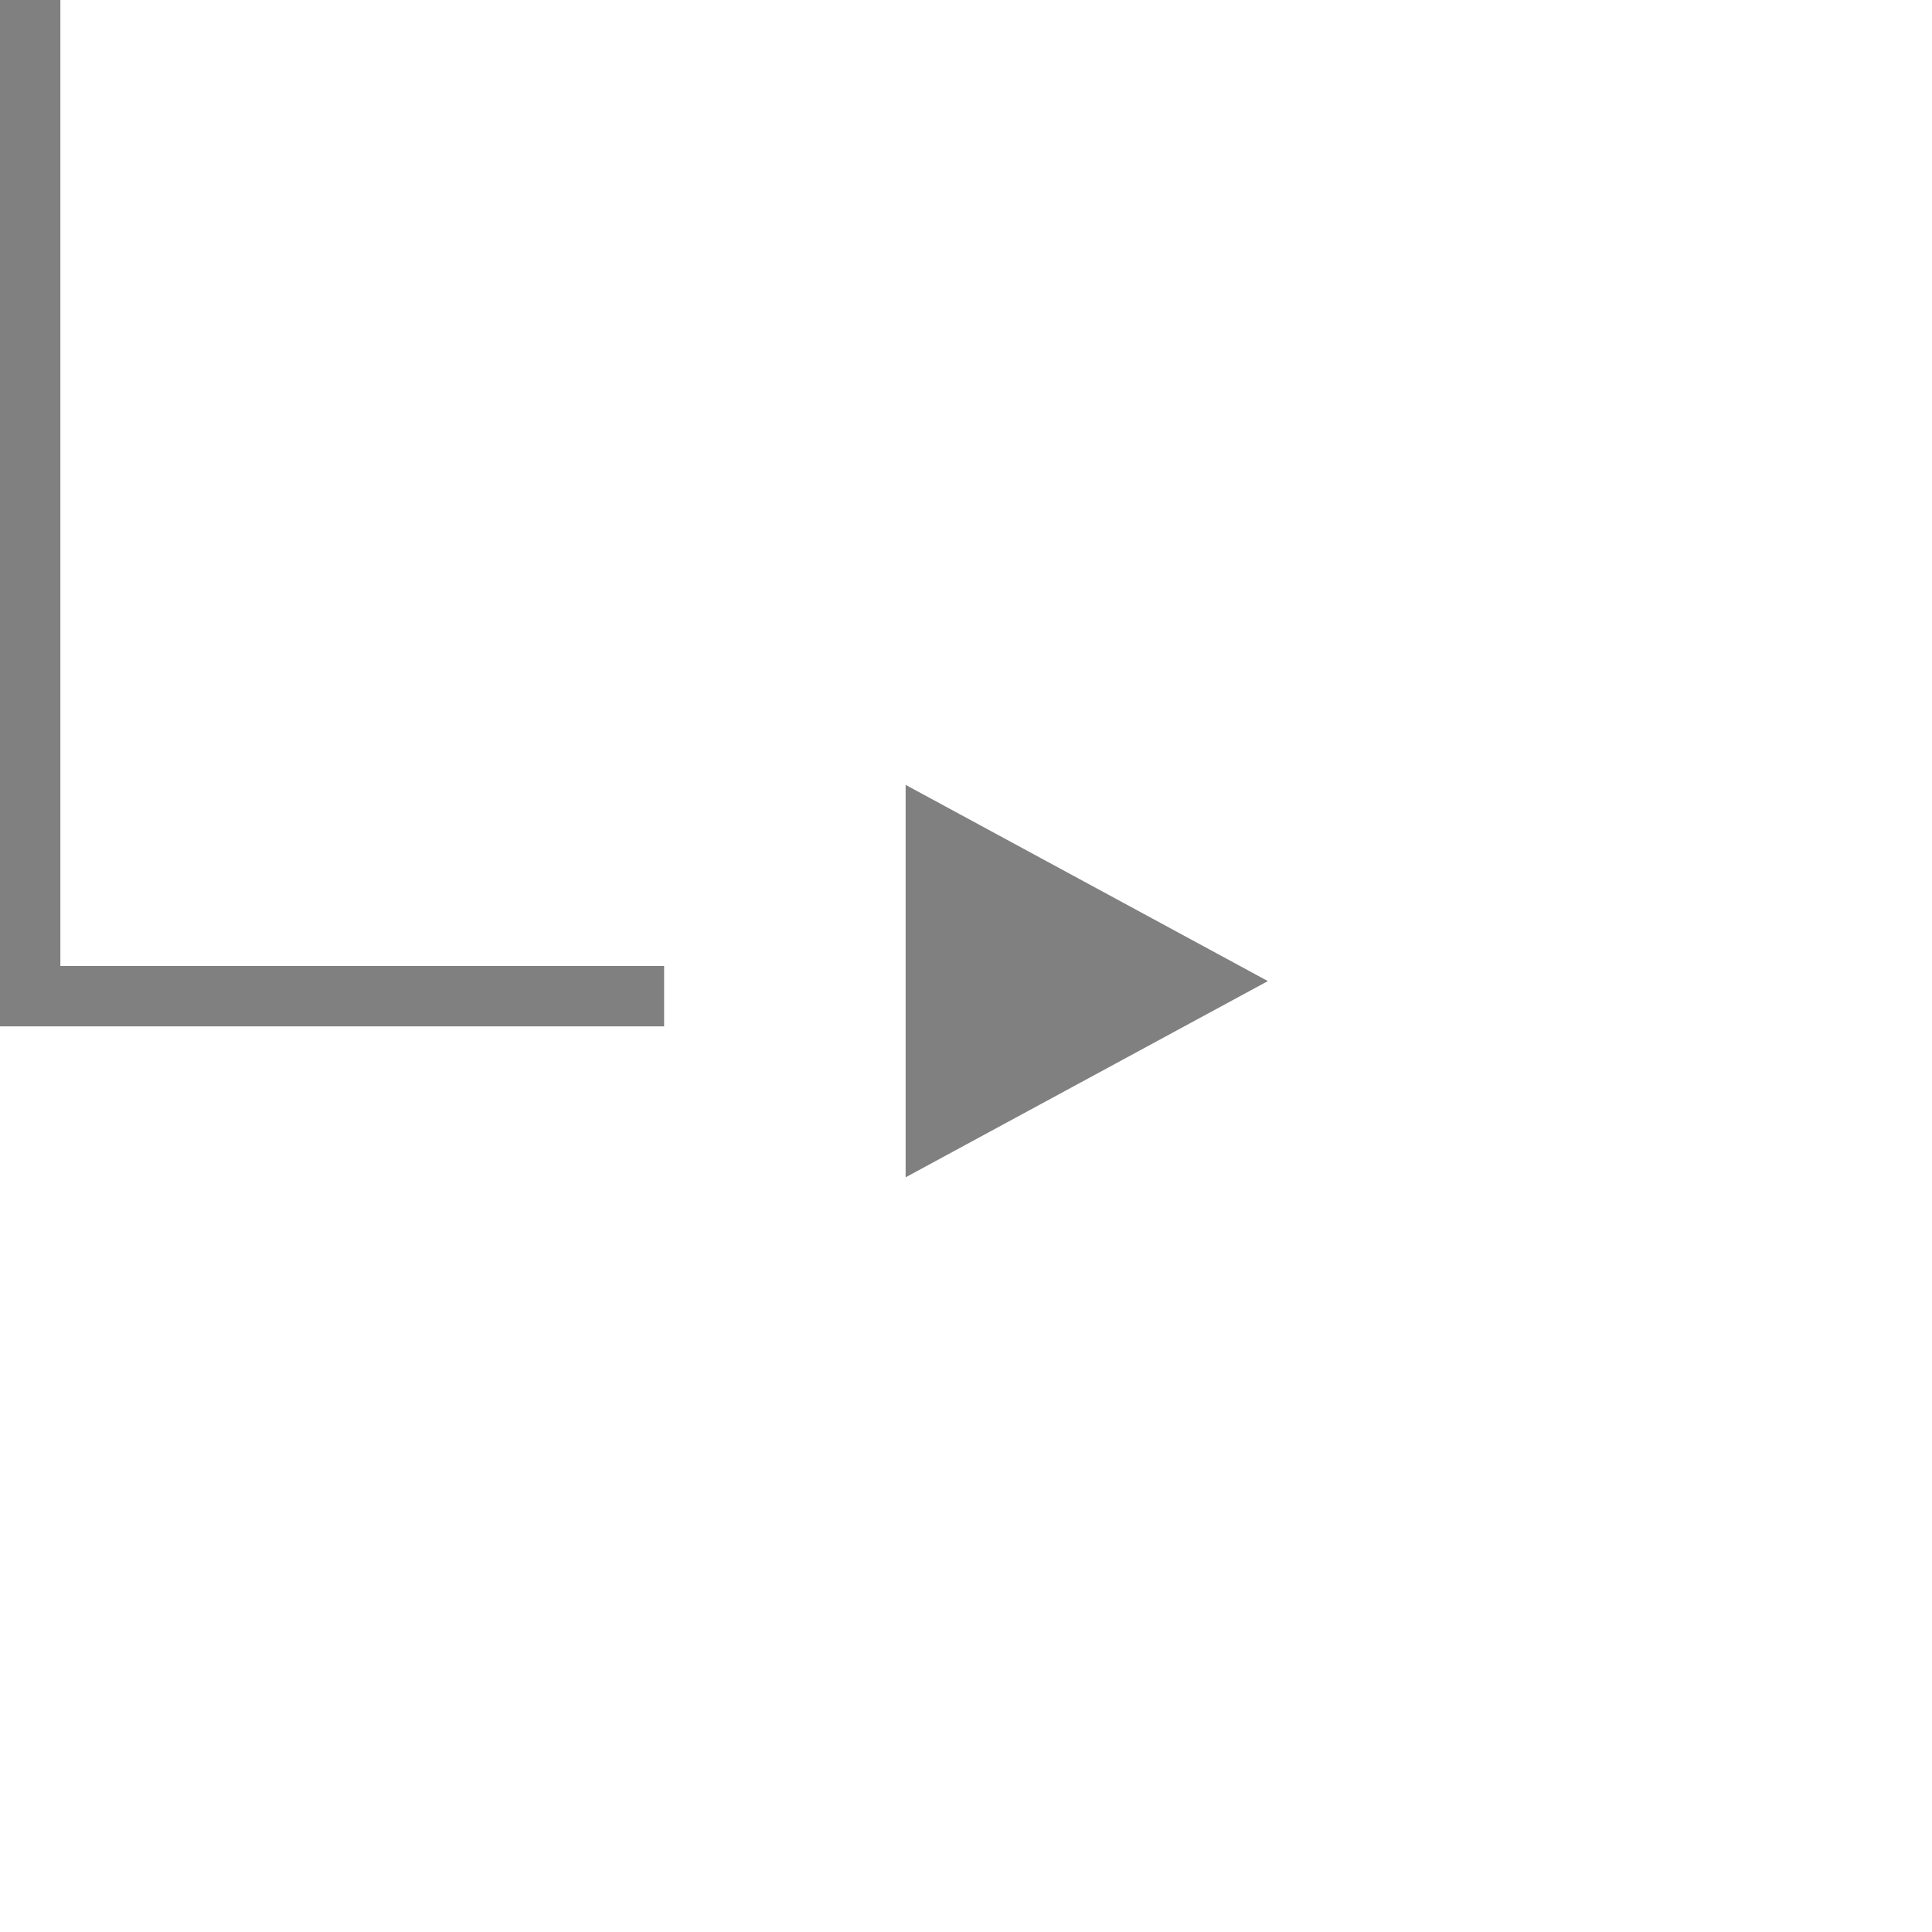
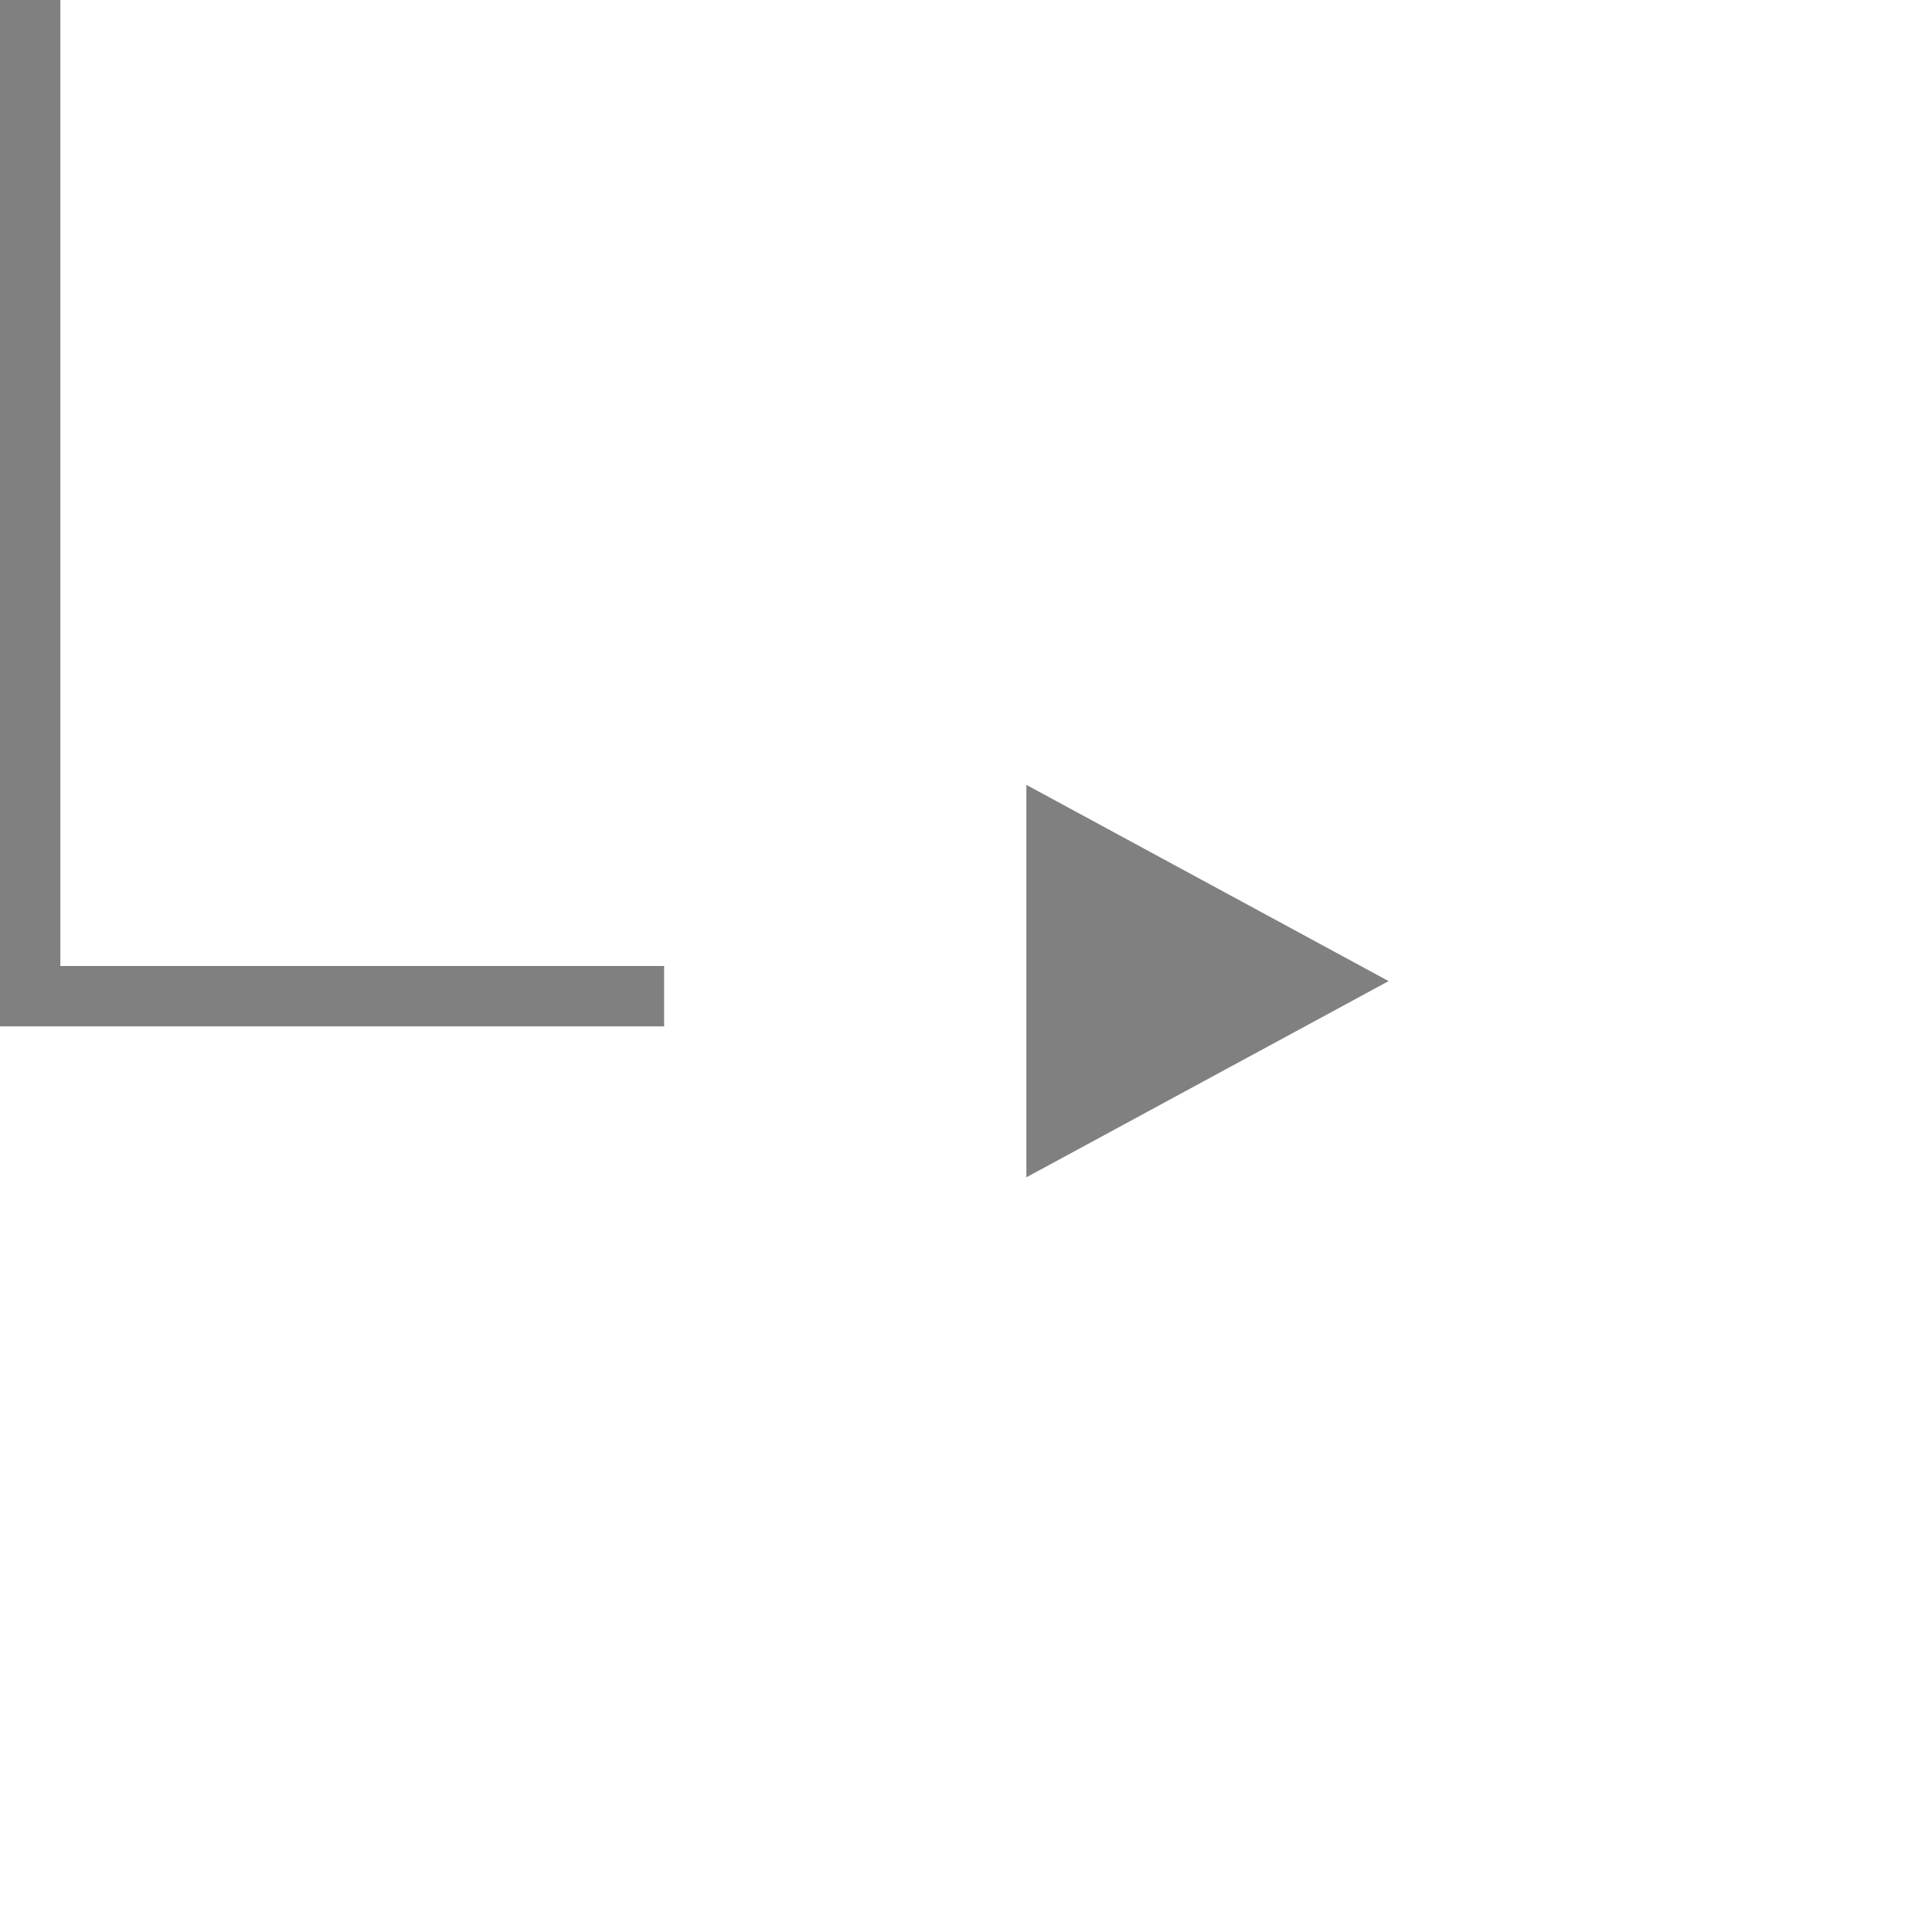
<svg xmlns="http://www.w3.org/2000/svg" width="32px" height="32px" viewBox="0 0 32 32" version="1.1">
  <defs />
  <g id="Page-1" stroke="none" stroke-width="1" fill="none" fill-rule="evenodd">
-     <polygon id="Triangle" fill="#808080" transform="translate(18, 16.25) rotate(90) translate(-18, -16.25) " points="18 13.25 21.25 19.25 14.75 19.25" />
+     <polygon id="Triangle" fill="#808080" transform="translate(20, 16.25) rotate(90) translate(-20, -16.25) " points="20 13.25 23.25 19.25 16.75 19.25" />
    <path d="M0.5,16.5 L10.5,16.5" id="Line" stroke="#808080" stroke-linecap="square" />
    <path d="M0.5,-0.5 L0.5,15.5" id="Line" stroke="#808080" stroke-linecap="square" />
  </g>
</svg>
